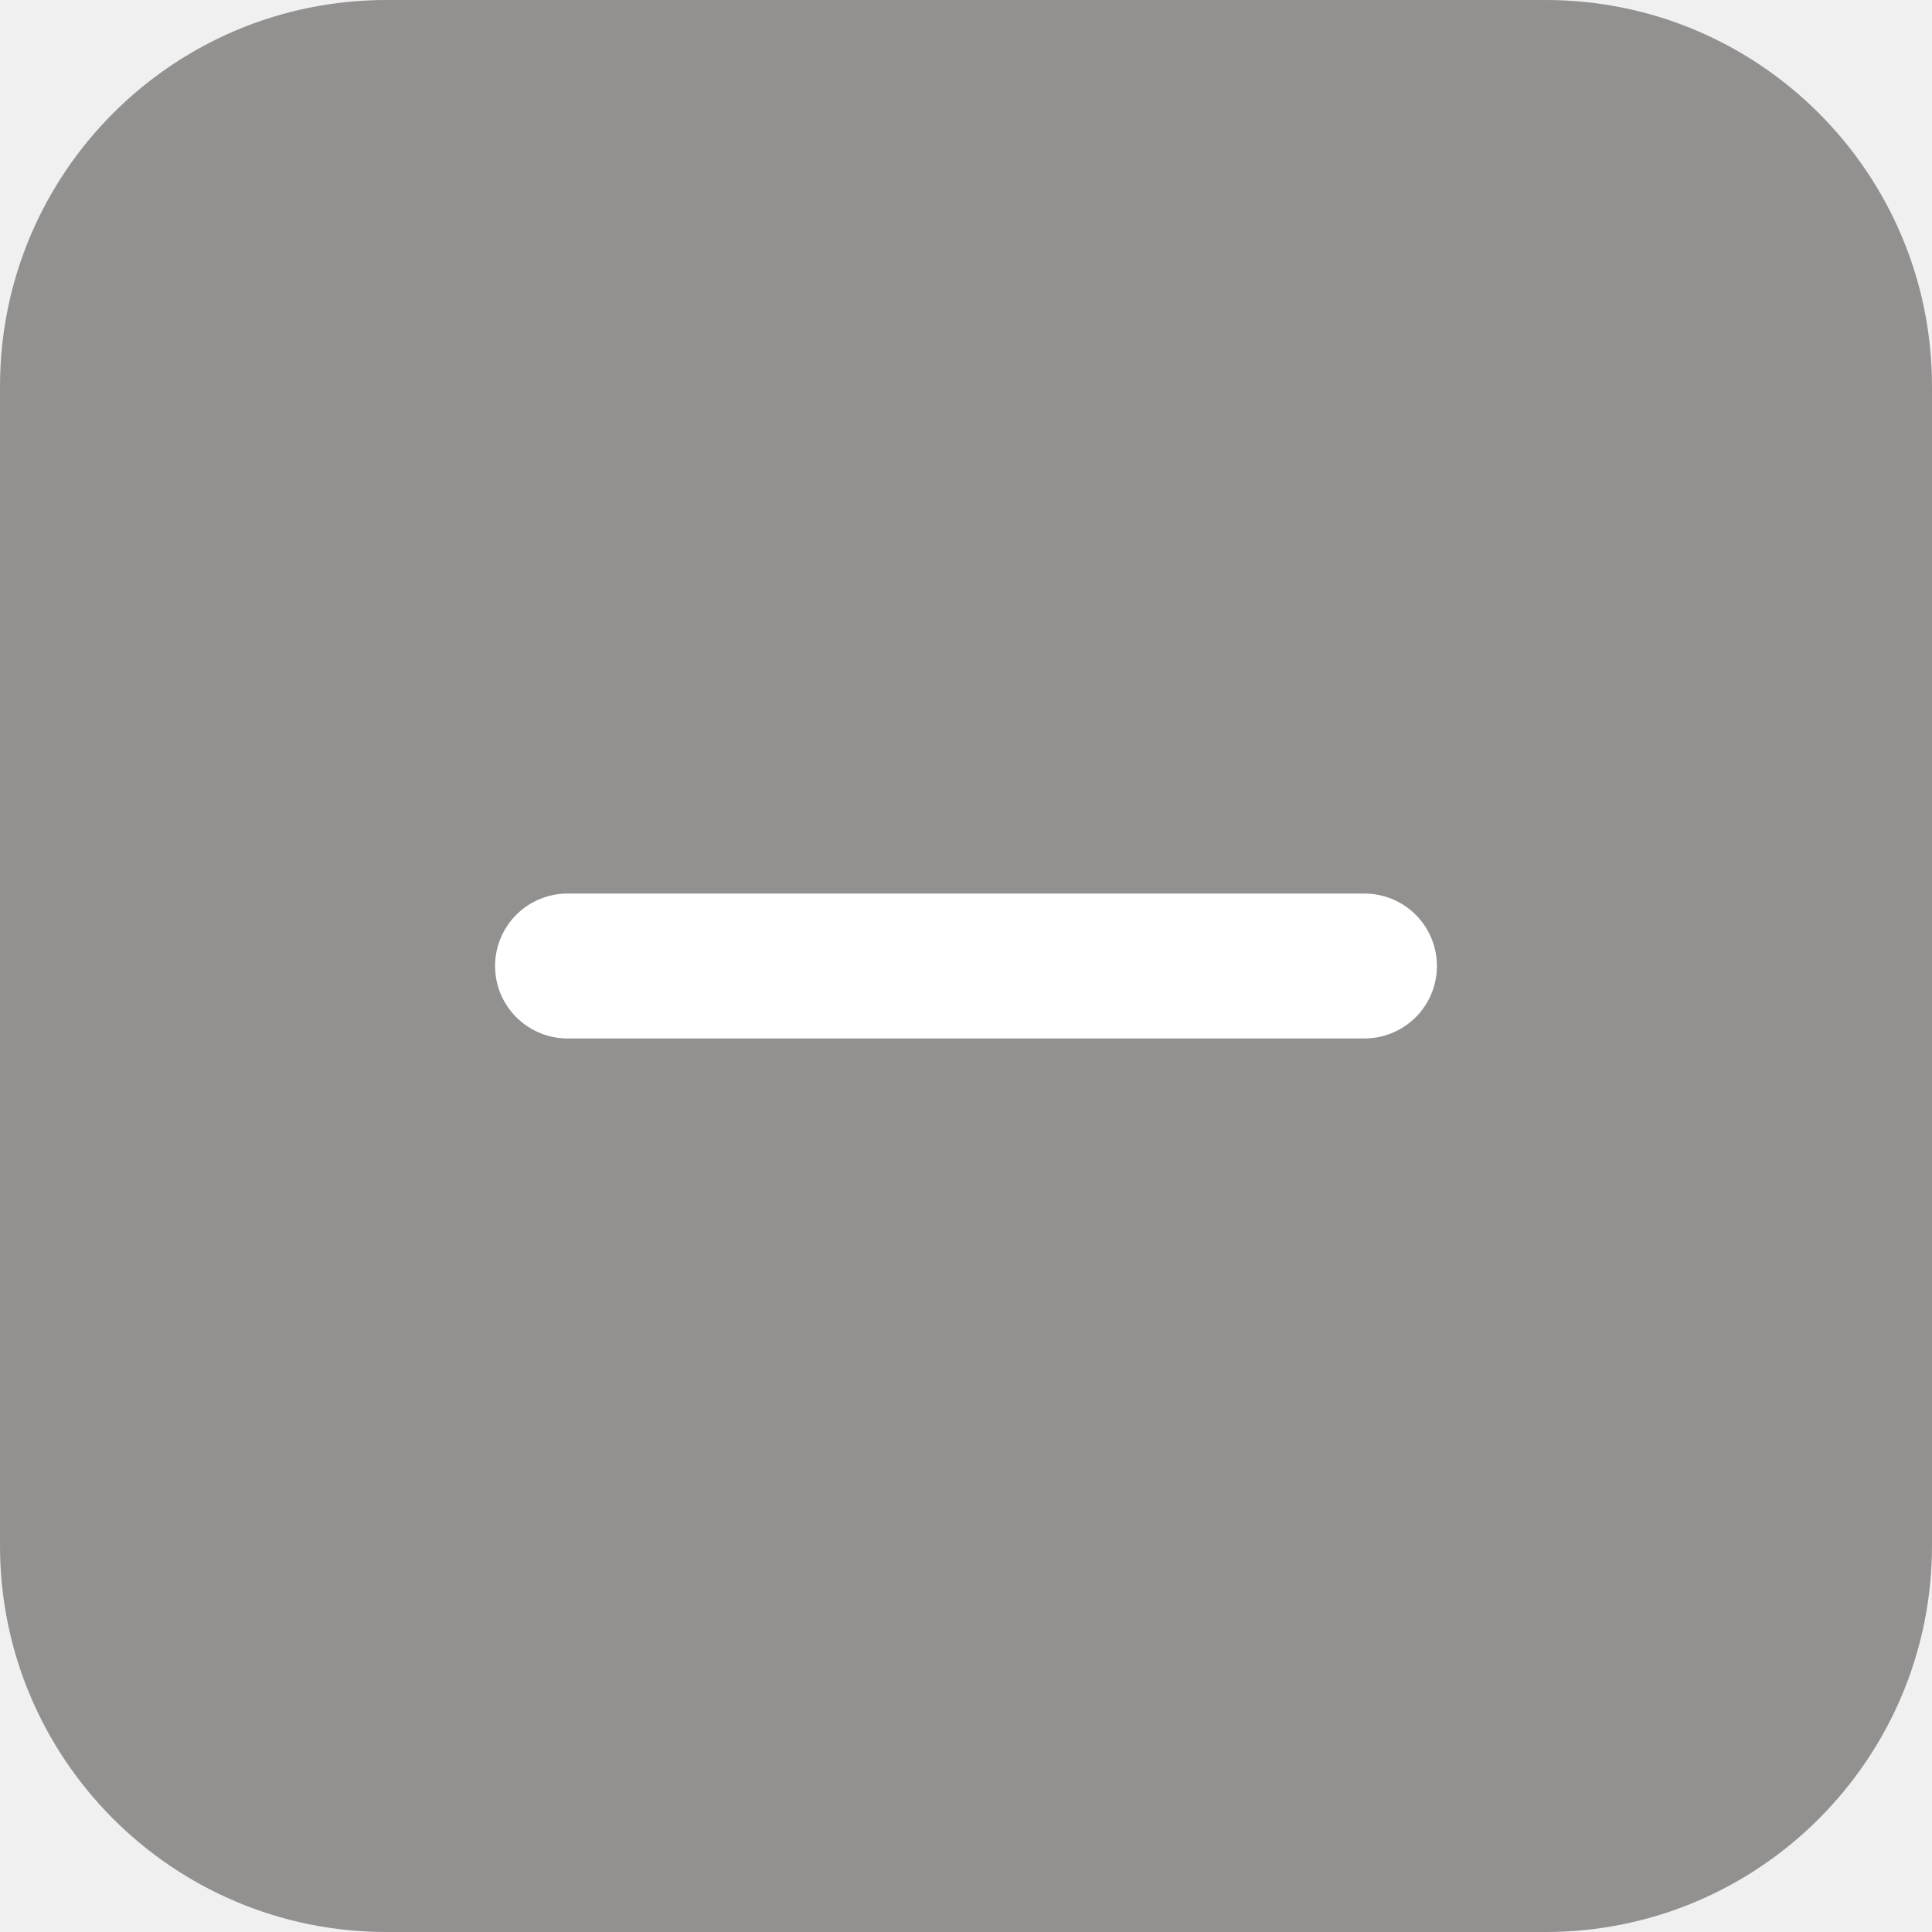
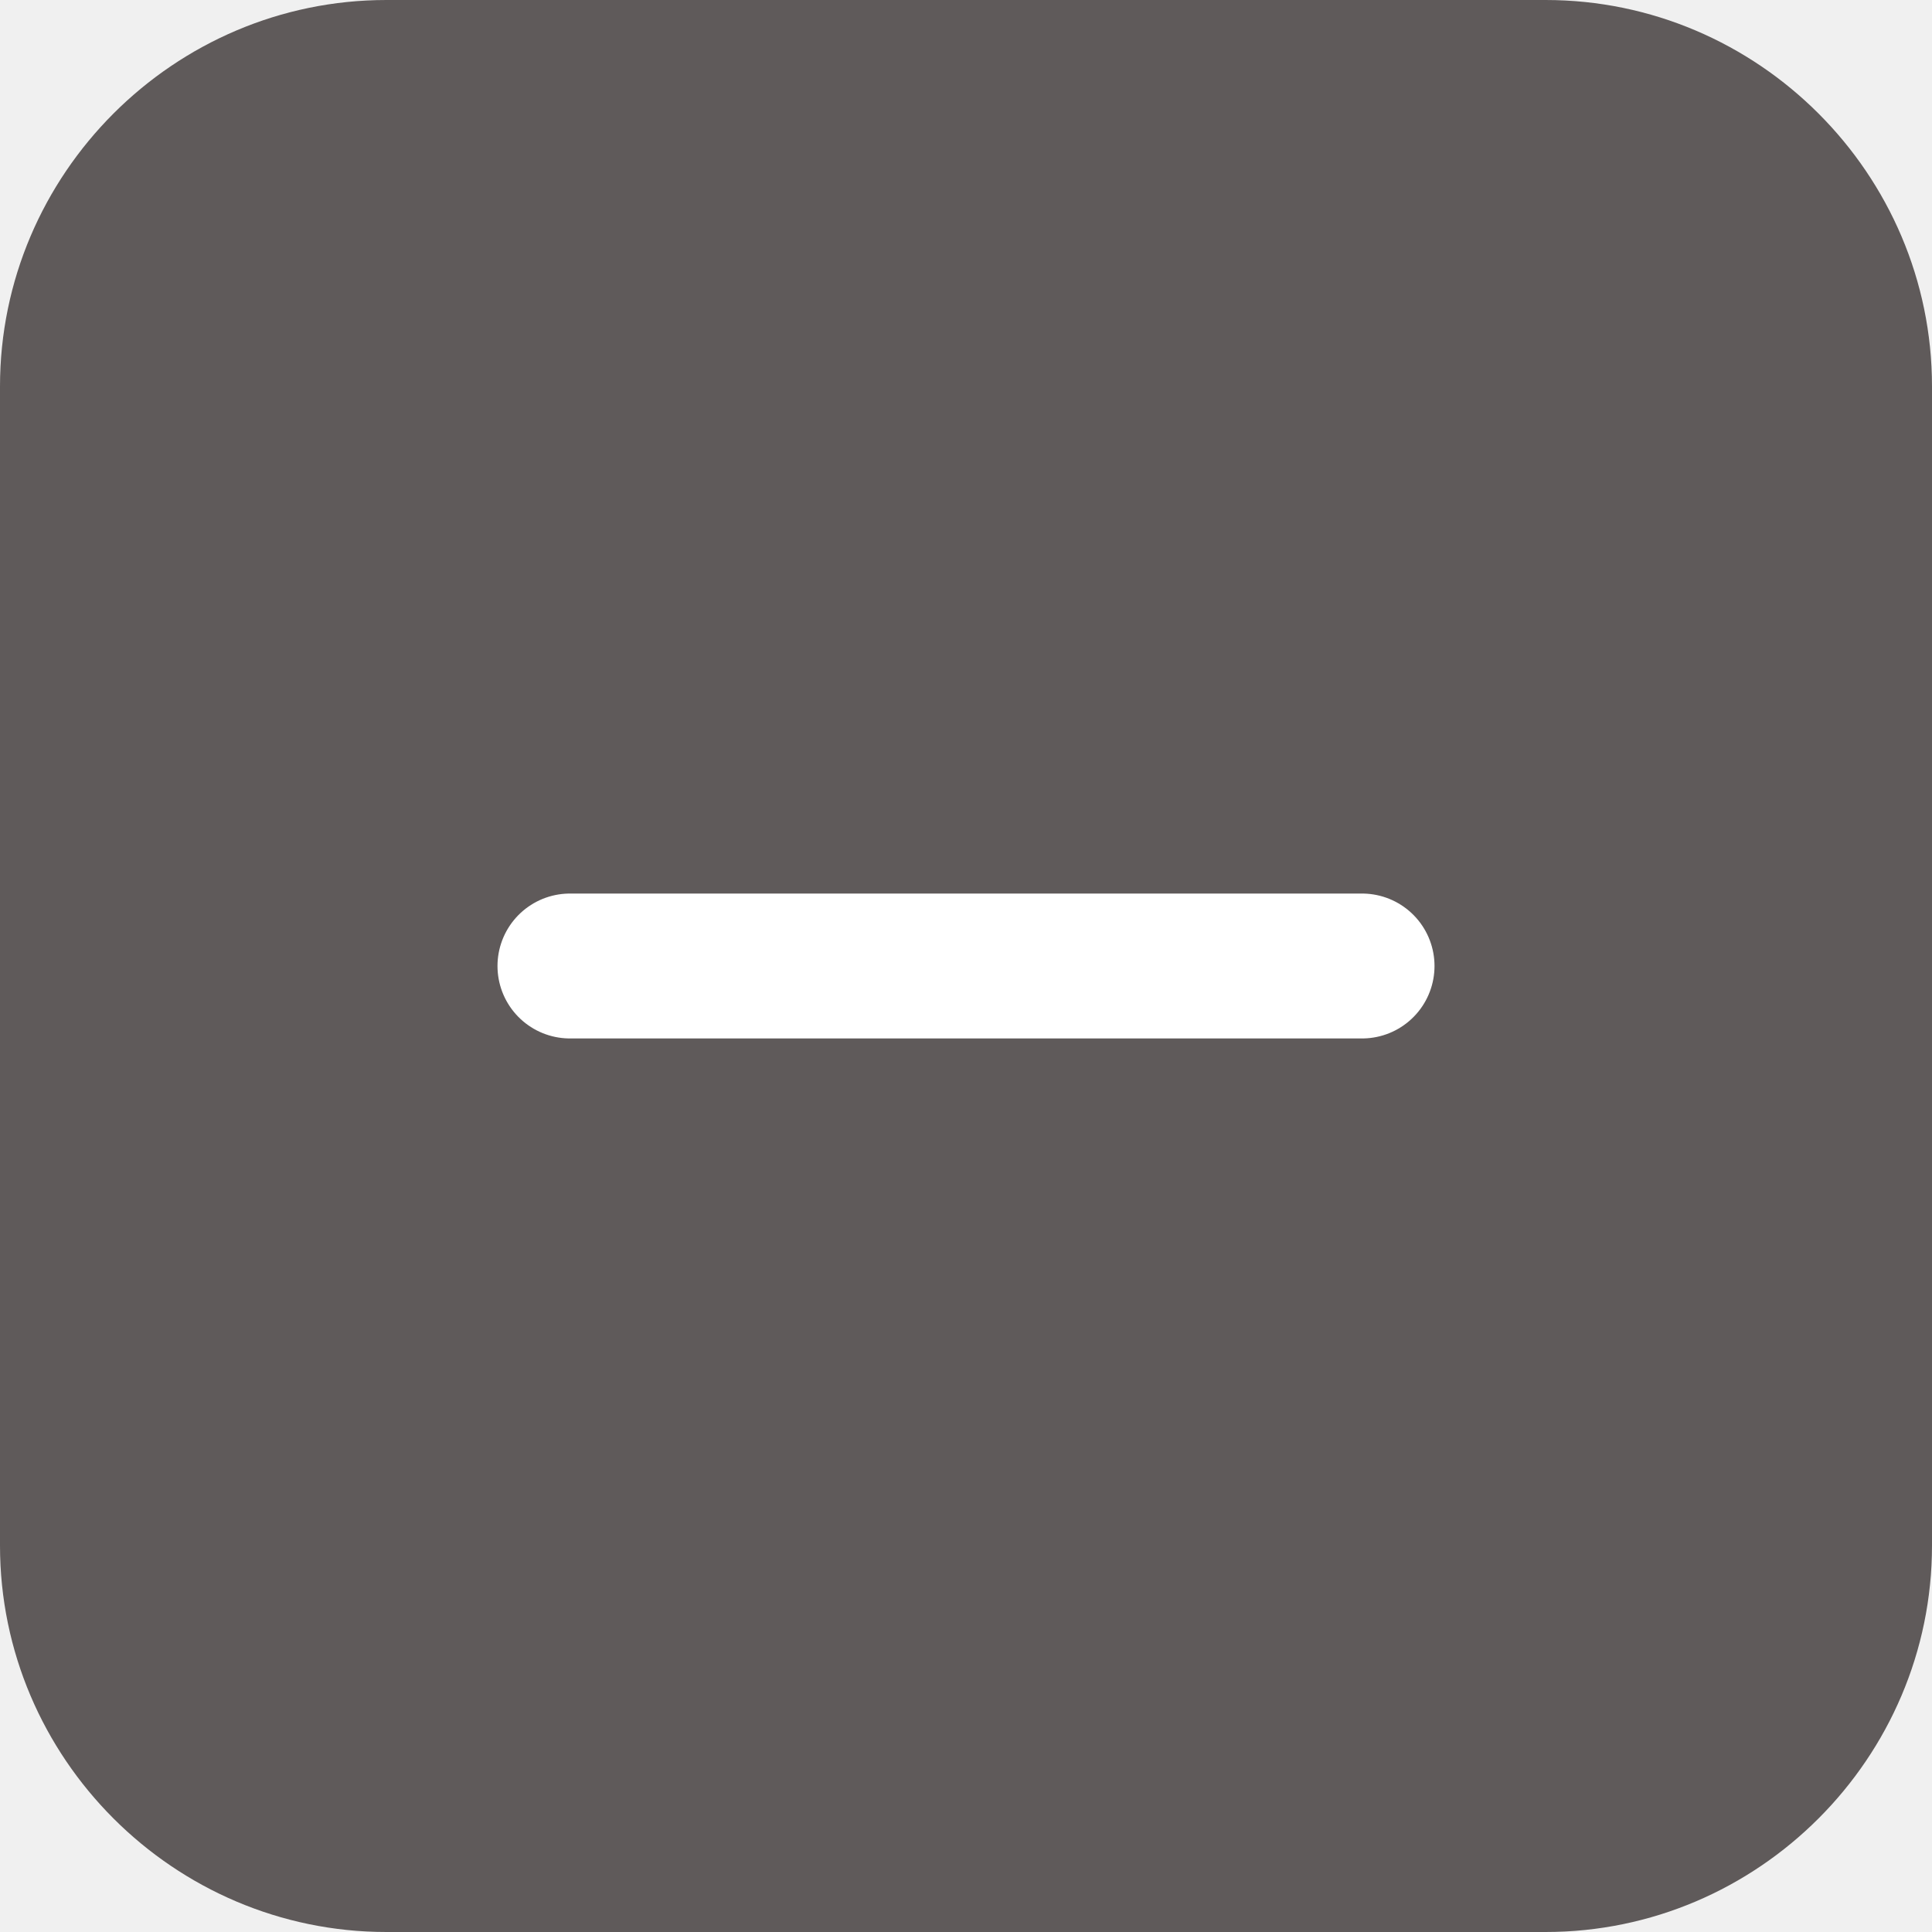
- <svg xmlns="http://www.w3.org/2000/svg" width="20" height="20" viewBox="0 0 20 20" fill="none">
-   <rect width="20" height="20" rx="4" fill="#939090" />
-   <path d="M5.875 10H14.125" stroke="white" stroke-width="1.5" stroke-linecap="round" stroke-linejoin="round" />
+ <svg xmlns="http://www.w3.org/2000/svg" version="1.1" id="Layer_1" x="0px" y="0px" viewBox="0 0 20 20" style="enable-background:new 0 0 20 20;" xml:space="preserve">
+   <style type="text/css">
+ 	.st0{fill:#5F5A5A;}
+ 	.st1{fill:none;stroke:#FFFFFF;stroke-width:1.5;stroke-linecap:round;stroke-linejoin:round;}
+ </style>
+   <path class="st0" d="M4,0h12c2.2,0,4,1.8,4,4v12c0,2.2-1.8,4-4,4H4c-2.2,0-4-1.8-4-4V4C0,1.8,1.8,0,4,0z" />
+   <path class="st1" d="M5.9,10h8.2" />
</svg>
